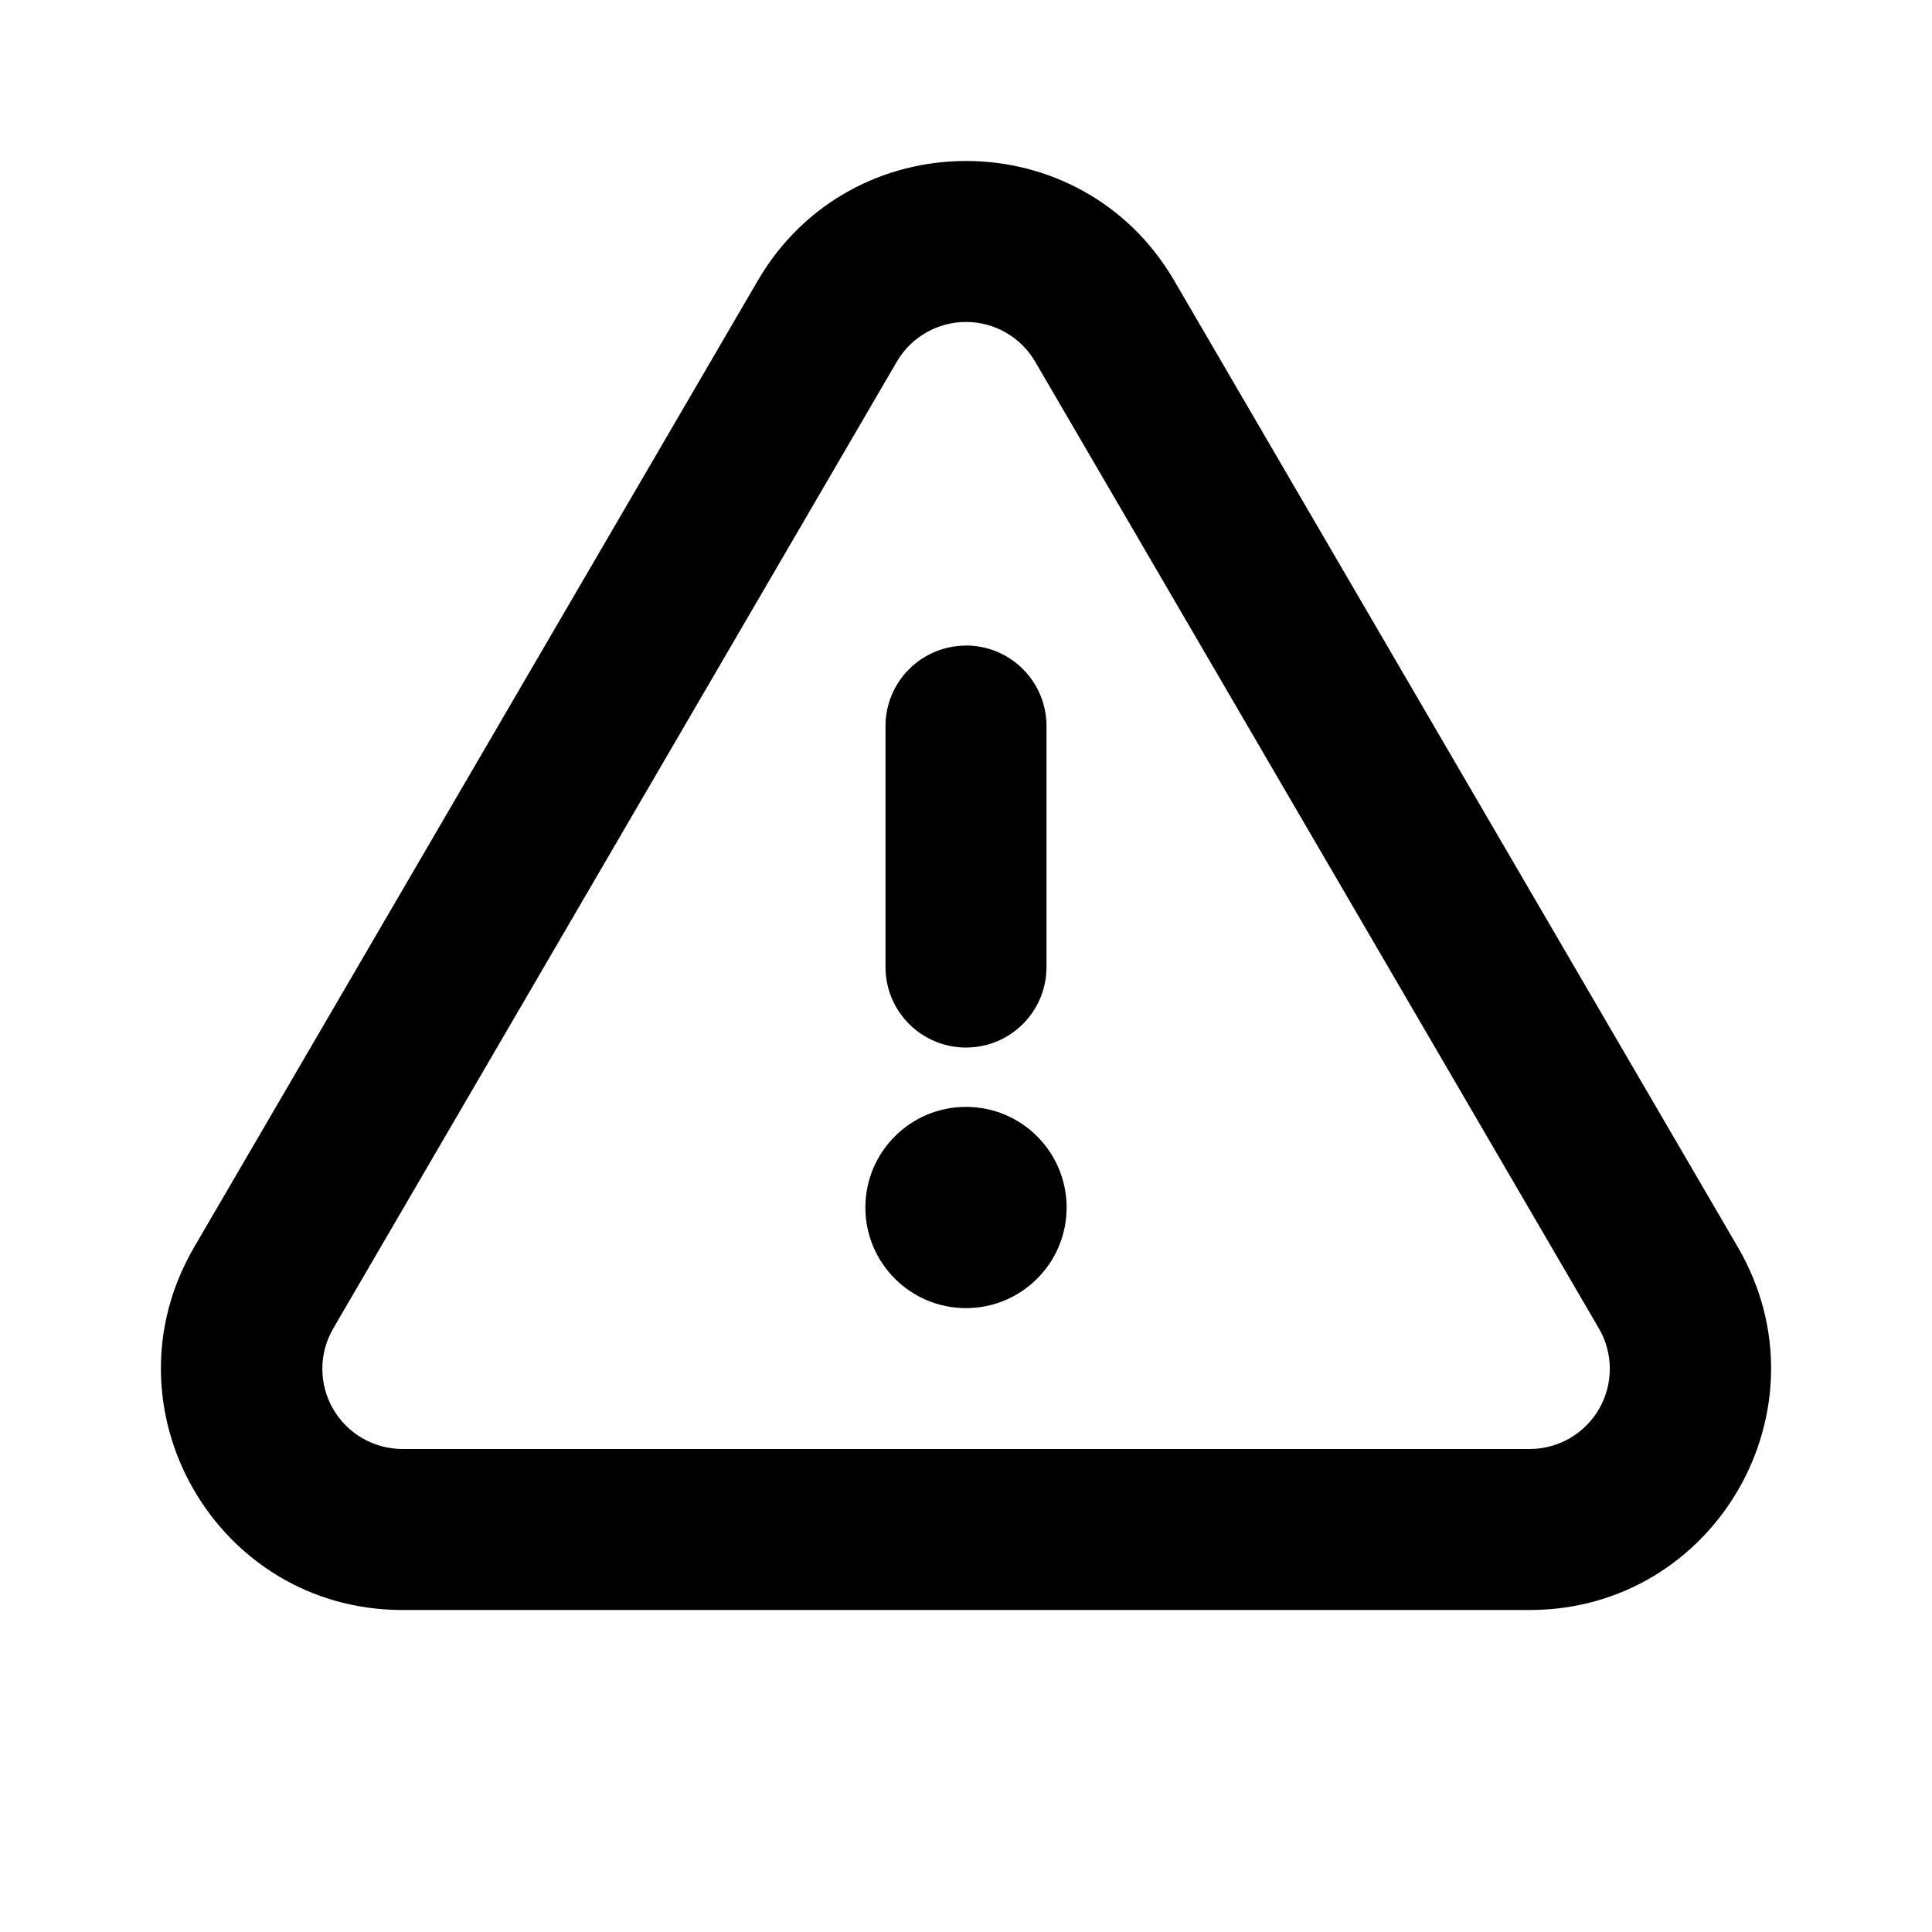
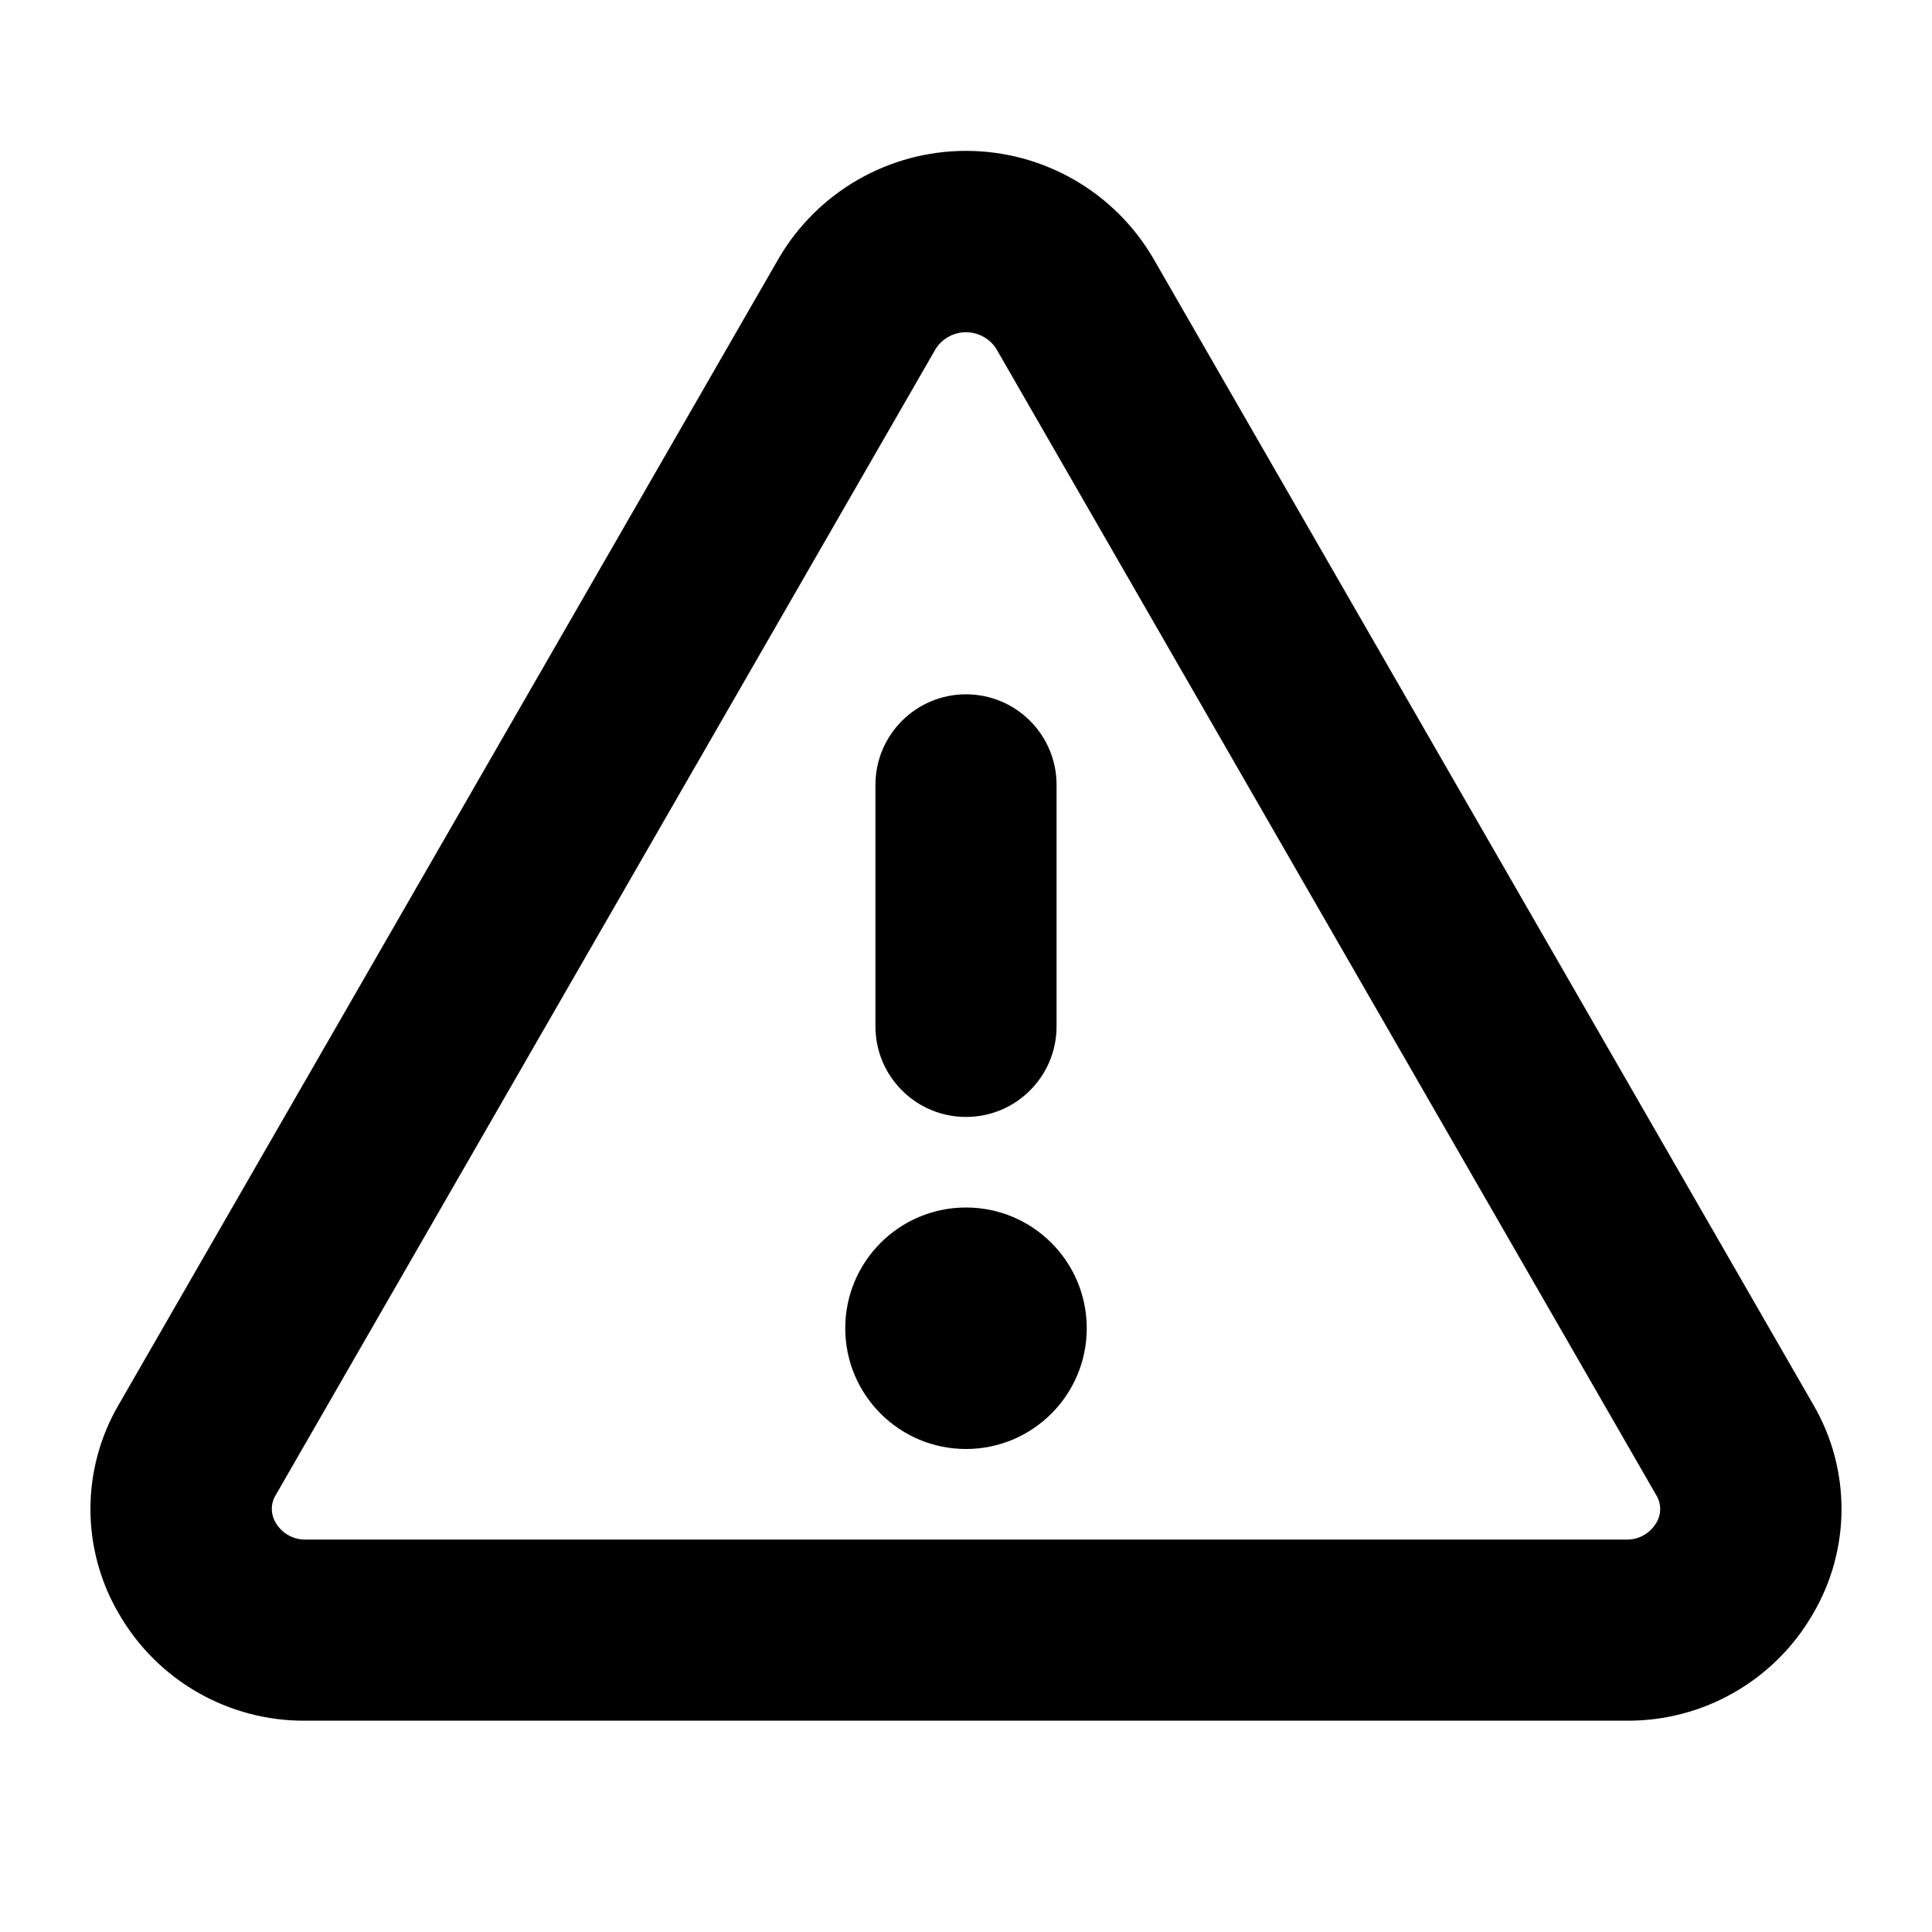
<svg xmlns="http://www.w3.org/2000/svg" fill="none" viewBox="0 0 24 24">
-   <path fill="#000" fill-rule="evenodd" d="M12.86 4.494a.995.995 0 0 0-1.72 0l-7 12.008A.996.996 0 0 0 4.999 18h14.003a.996.996 0 0 0 .86-1.498L12.86 4.494ZM9.413 3.487c1.155-1.983 4.019-1.983 5.174 0l7.002 12.007C22.753 17.491 21.314 20 19.002 20H4.998c-2.312 0-3.751-2.509-2.587-4.506L9.413 3.487ZM12 8.019a1 1 0 0 1 1 1v2.994a1 1 0 1 1-2 0V9.02a1 1 0 0 1 1-1Zm0 5.731a1.25 1.25 0 1 1 0 2.5 1.25 1.25 0 0 1 0-2.5Z" clip-rule="evenodd" />
+   <path fill="#000" d="M22.524 17.447 14.326 3.209h0a2.694 2.694 0 0 0-4.652 0L1.476 17.447a2.57 2.57 0 0 0 0 2.598 2.65 2.65 0 0 0 2.326 1.33h16.396a2.65 2.65 0 0 0 2.325-1.33 2.57 2.57 0 0 0 .001-2.598Zm-1.95 1.472a.42.42 0 0 1-.375.206H3.802a.42.42 0 0 1-.375-.206.33.33 0 0 1 0-.35l8.198-14.238a.447.447 0 0 1 .75 0l8.197 14.238a.33.33 0 0 1 .002.35Zm-9.699-6.169v-3a1.125 1.125 0 0 1 2.25 0v3a1.125 1.125 0 0 1-2.25 0ZM13.5 16.5A1.5 1.5 0 1 1 12 15a1.5 1.5 0 0 1 1.5 1.5Z" />
</svg>
